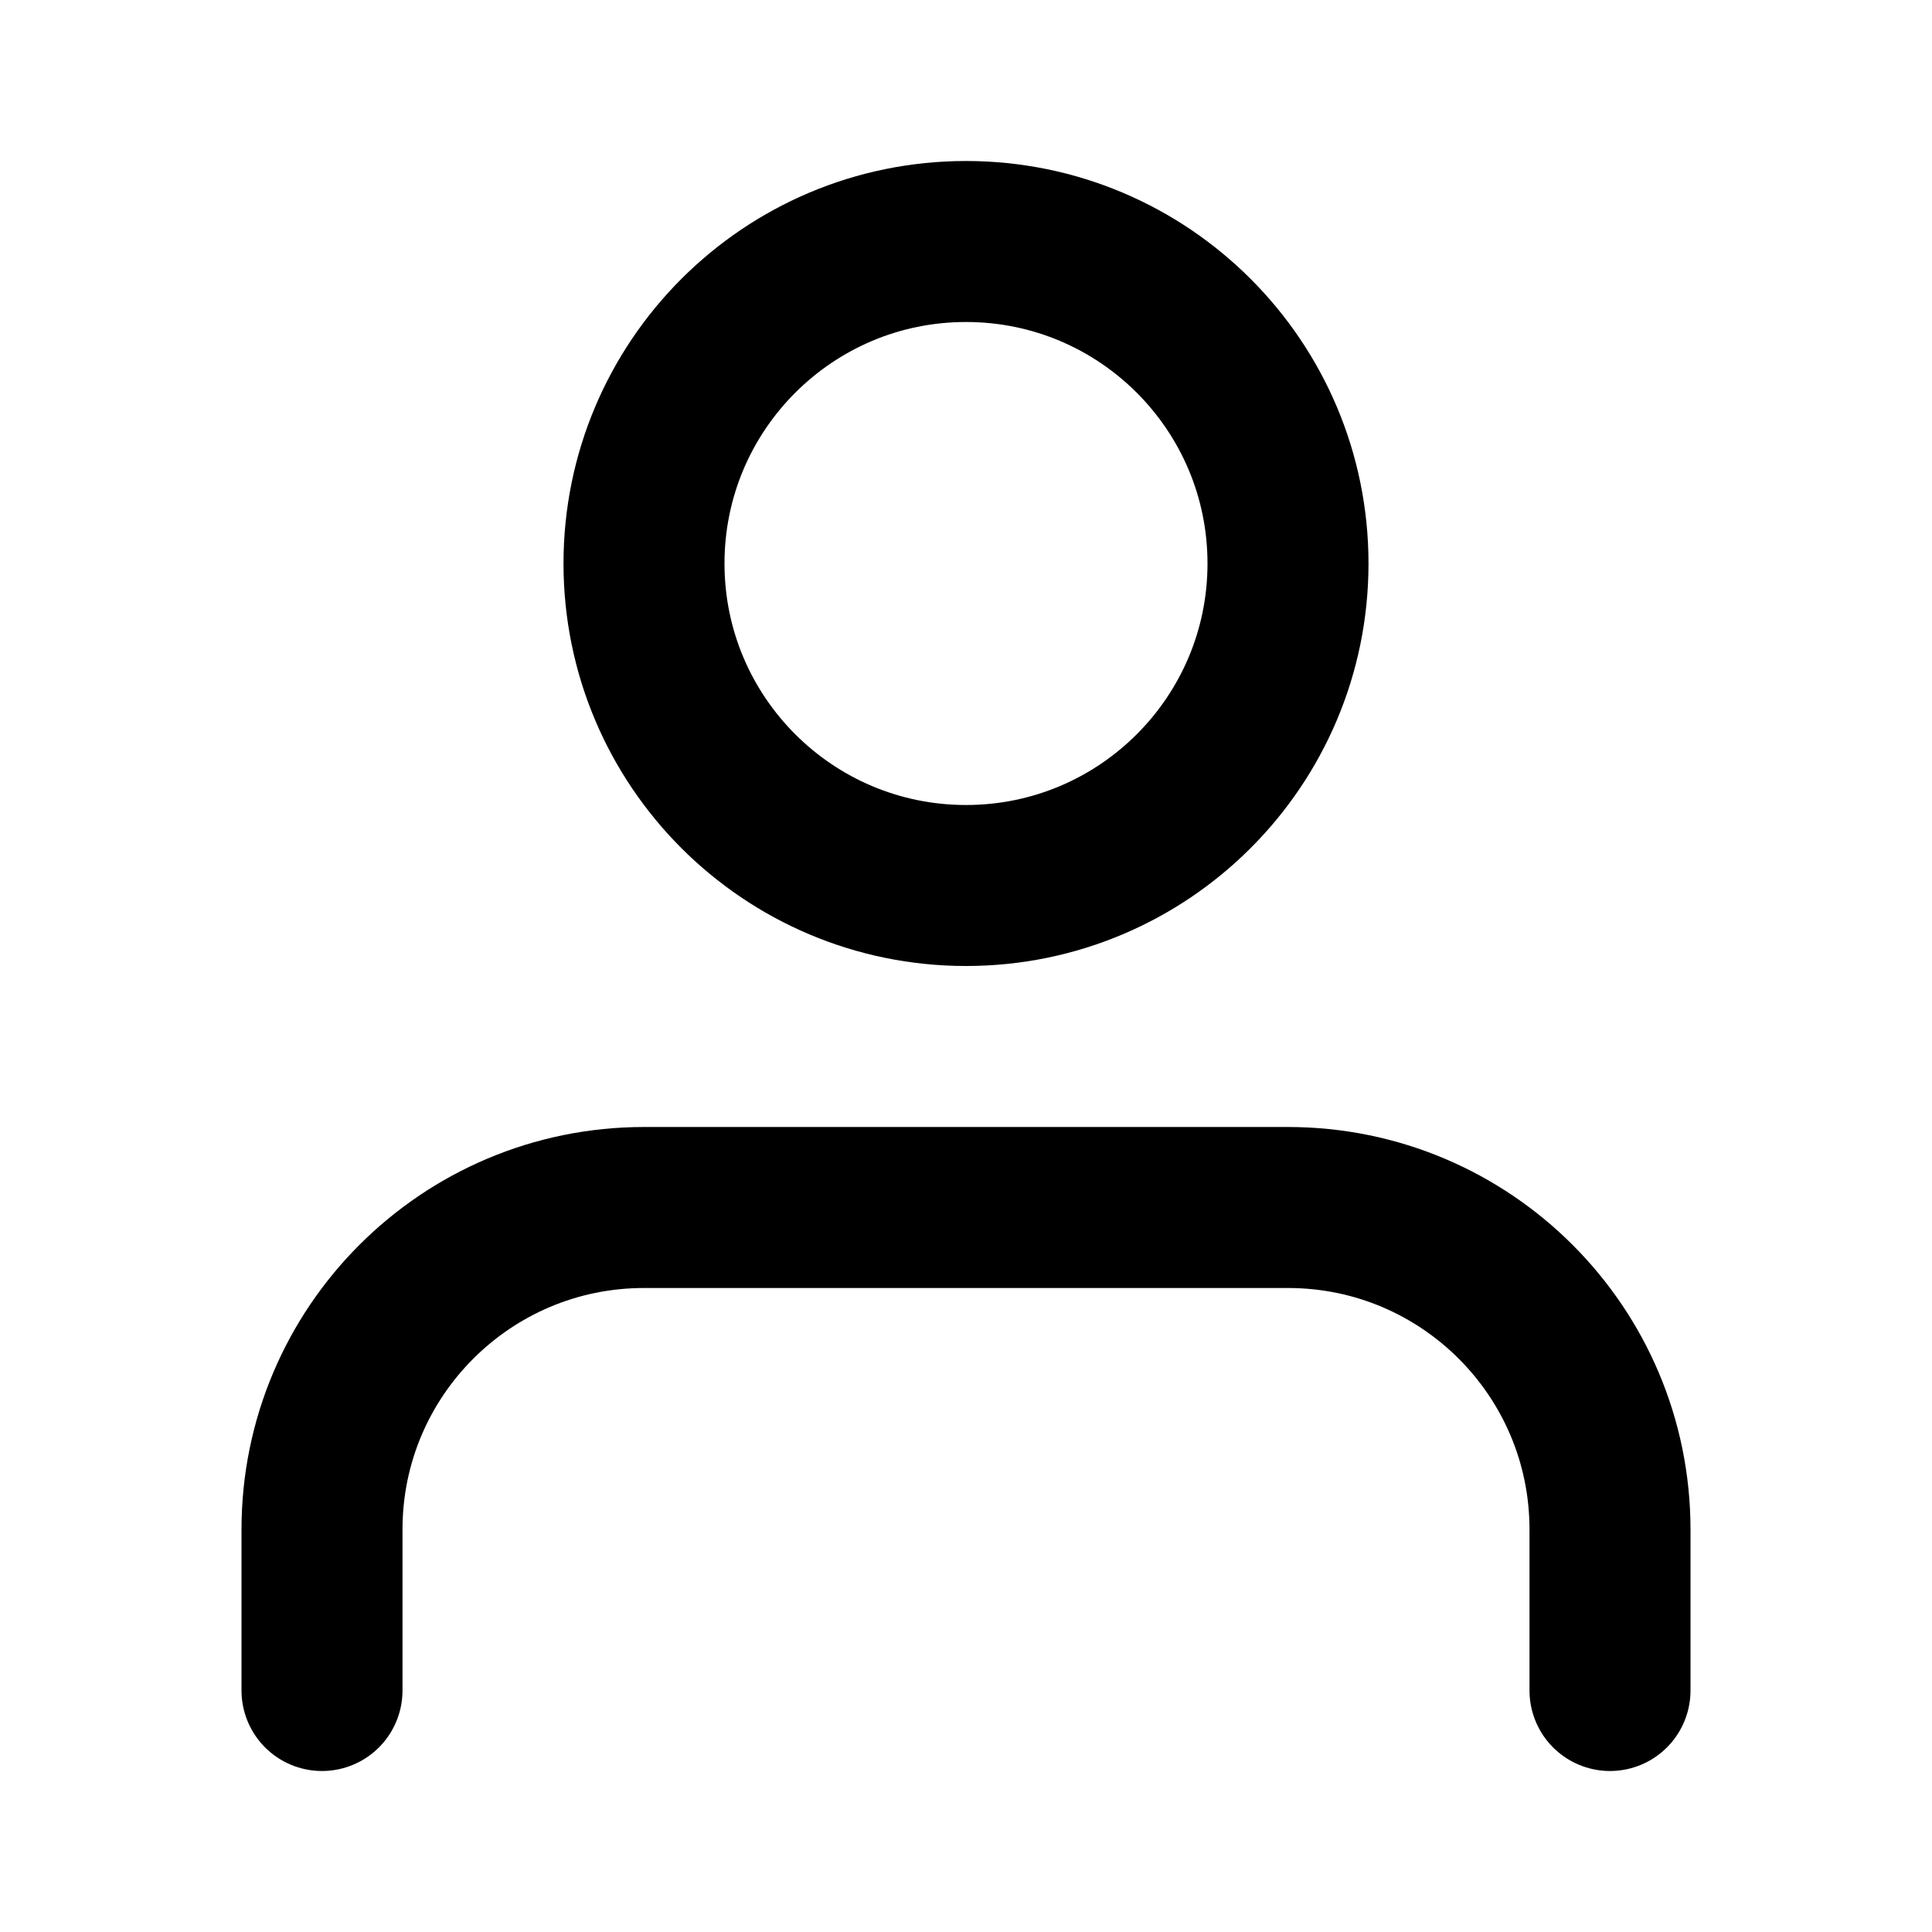
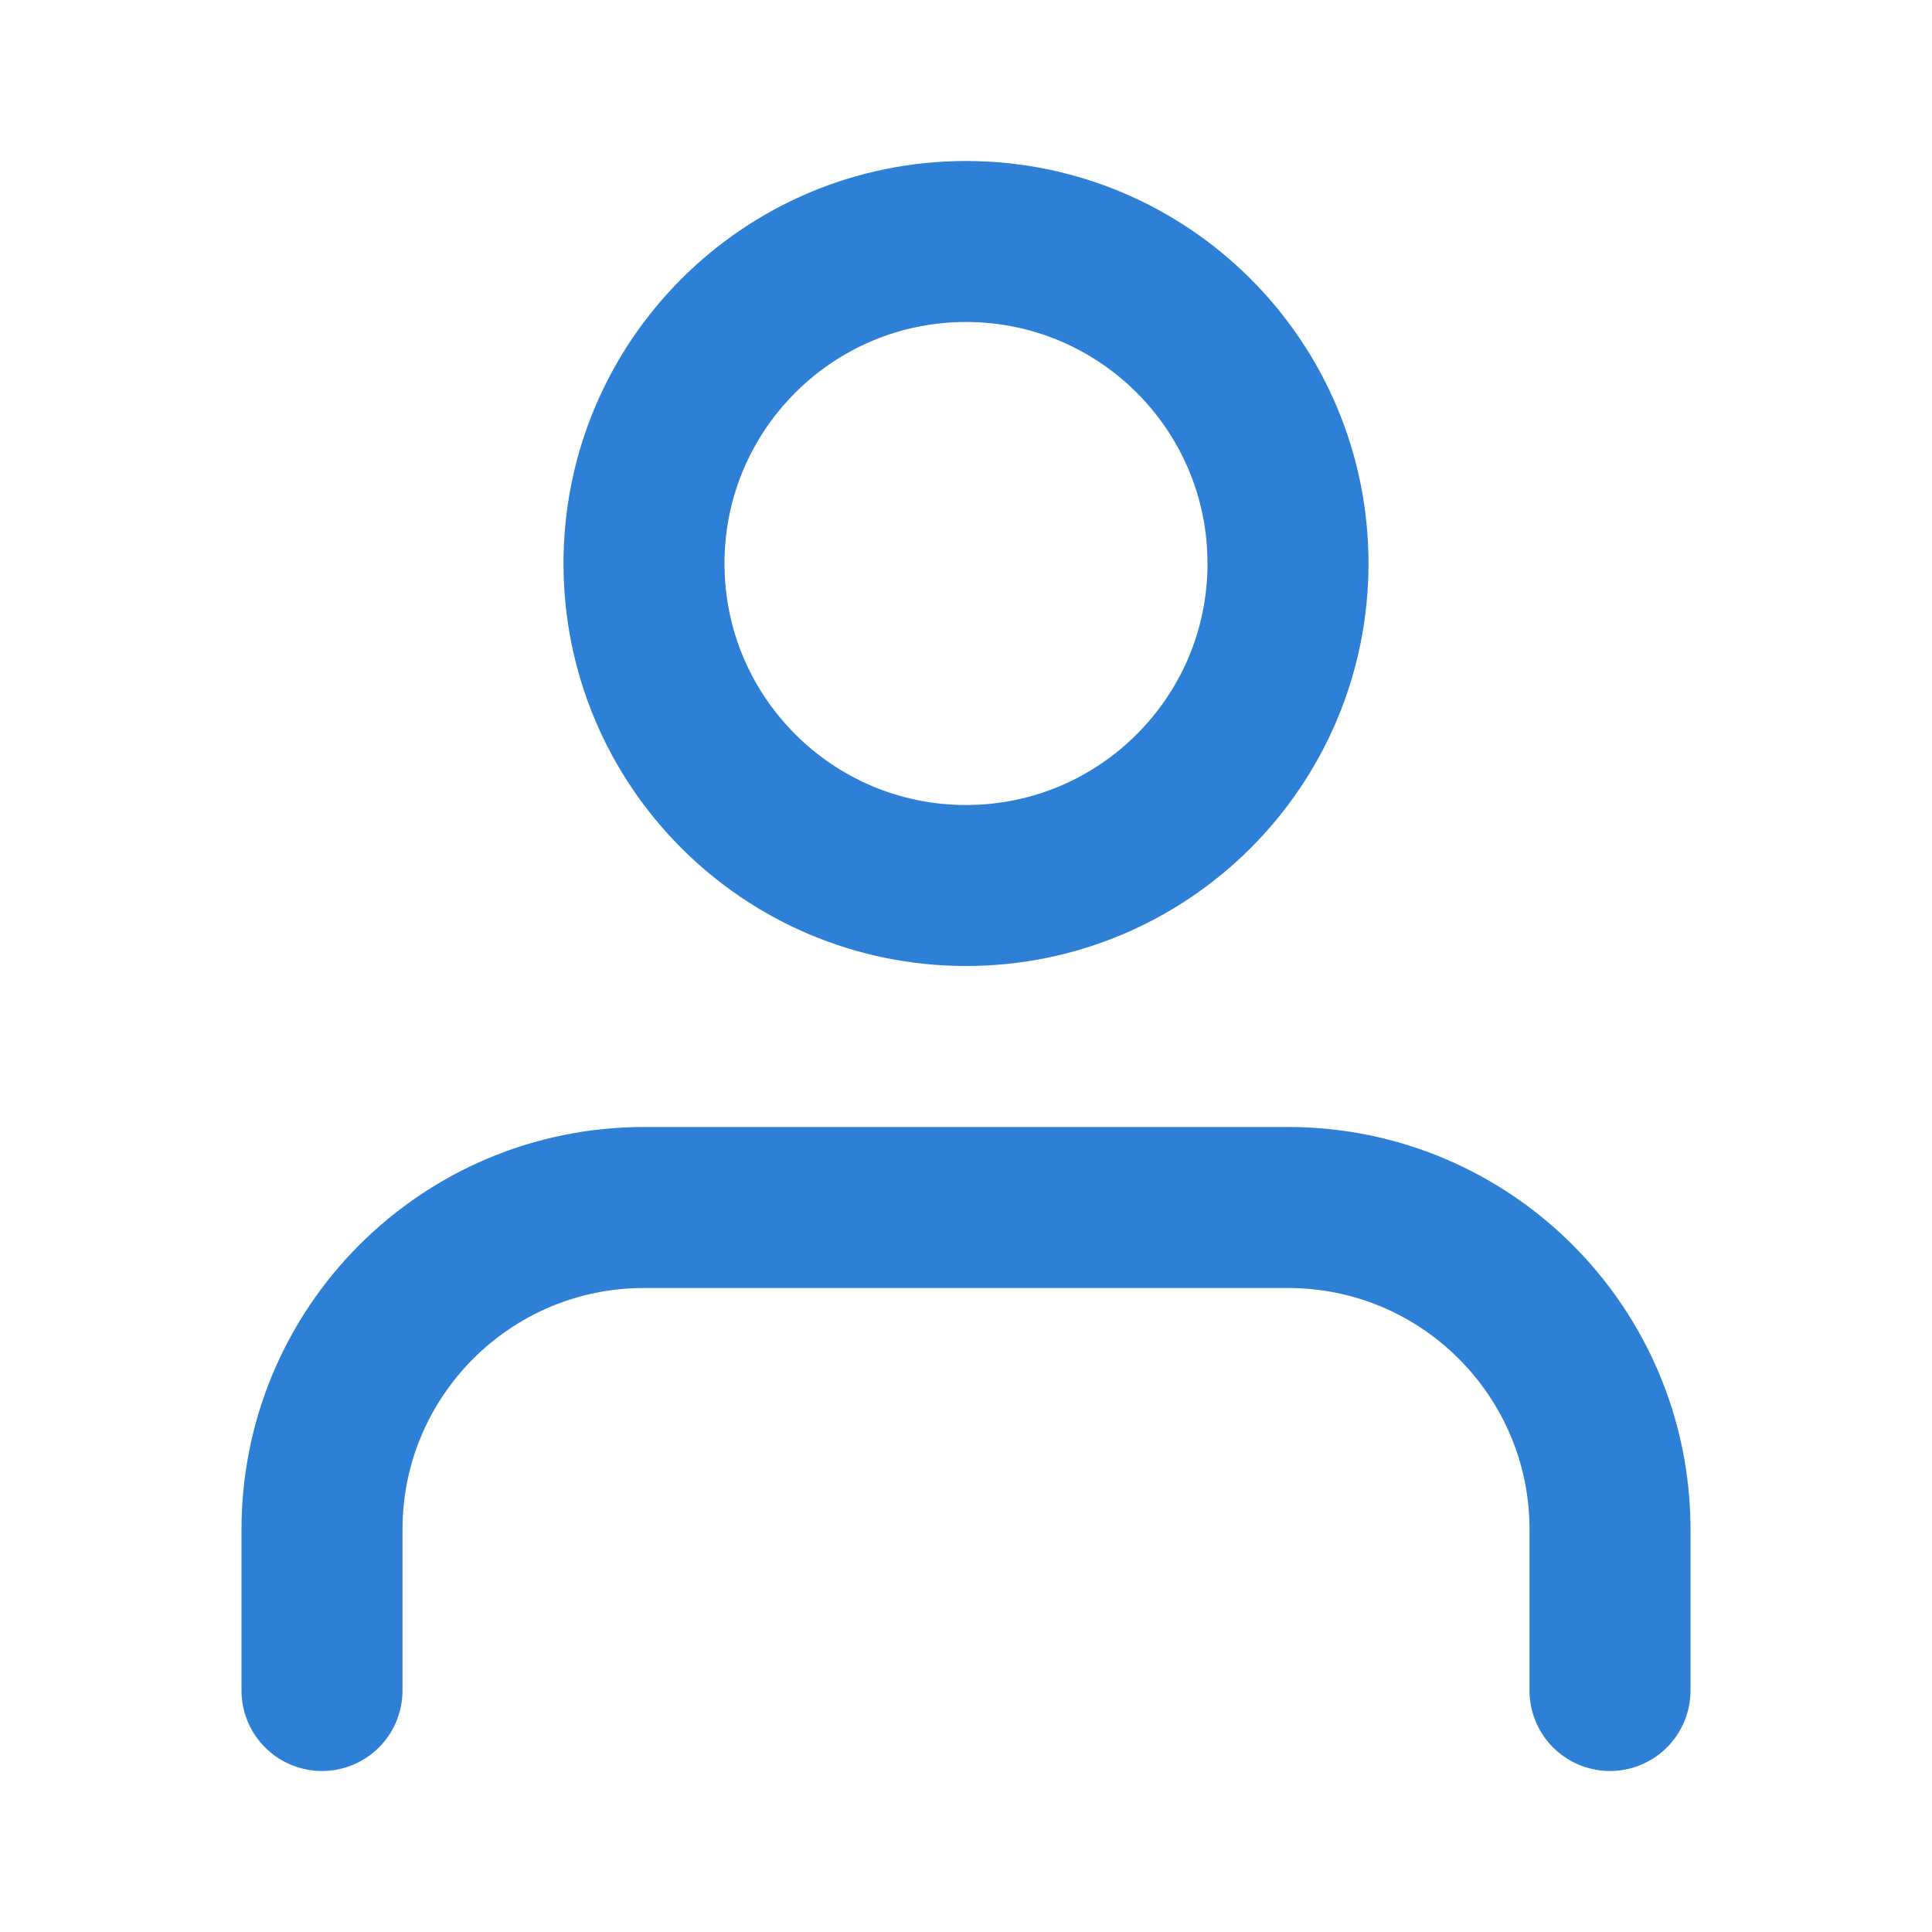
- <svg xmlns="http://www.w3.org/2000/svg" width="24" height="24" viewBox="0 0 24 24" fill="none" stroke="currentColor" stroke-width="2" stroke-linecap="round" stroke-linejoin="round" class="feather feather-user">
-   <path d="M20 21v-2a4 4 0 0 0-4-4H8a4 4 0 0 0-4 4v2" />
-   <circle cx="12" cy="7" r="4" />
+ <svg xmlns="http://www.w3.org/2000/svg" width="24" height="24" viewBox="0 0 24 24" fill="none" stroke="currentColor" stroke-width="2" stroke-linecap="round" stroke-linejoin="round" class="feather feather-user" version="1.1" id="svg2152">
+   <defs id="defs2156" />
+   <path d="M20 21v-2a4 4 0 0 0-4-4H8a4 4 0 0 0-4 4v2" id="path2148" style="stroke:#2d80d6;stroke-opacity:1" />
+   <circle cx="12" cy="7" r="4" id="circle2150" style="stroke:#2d80d6;stroke-opacity:1" />
</svg>
